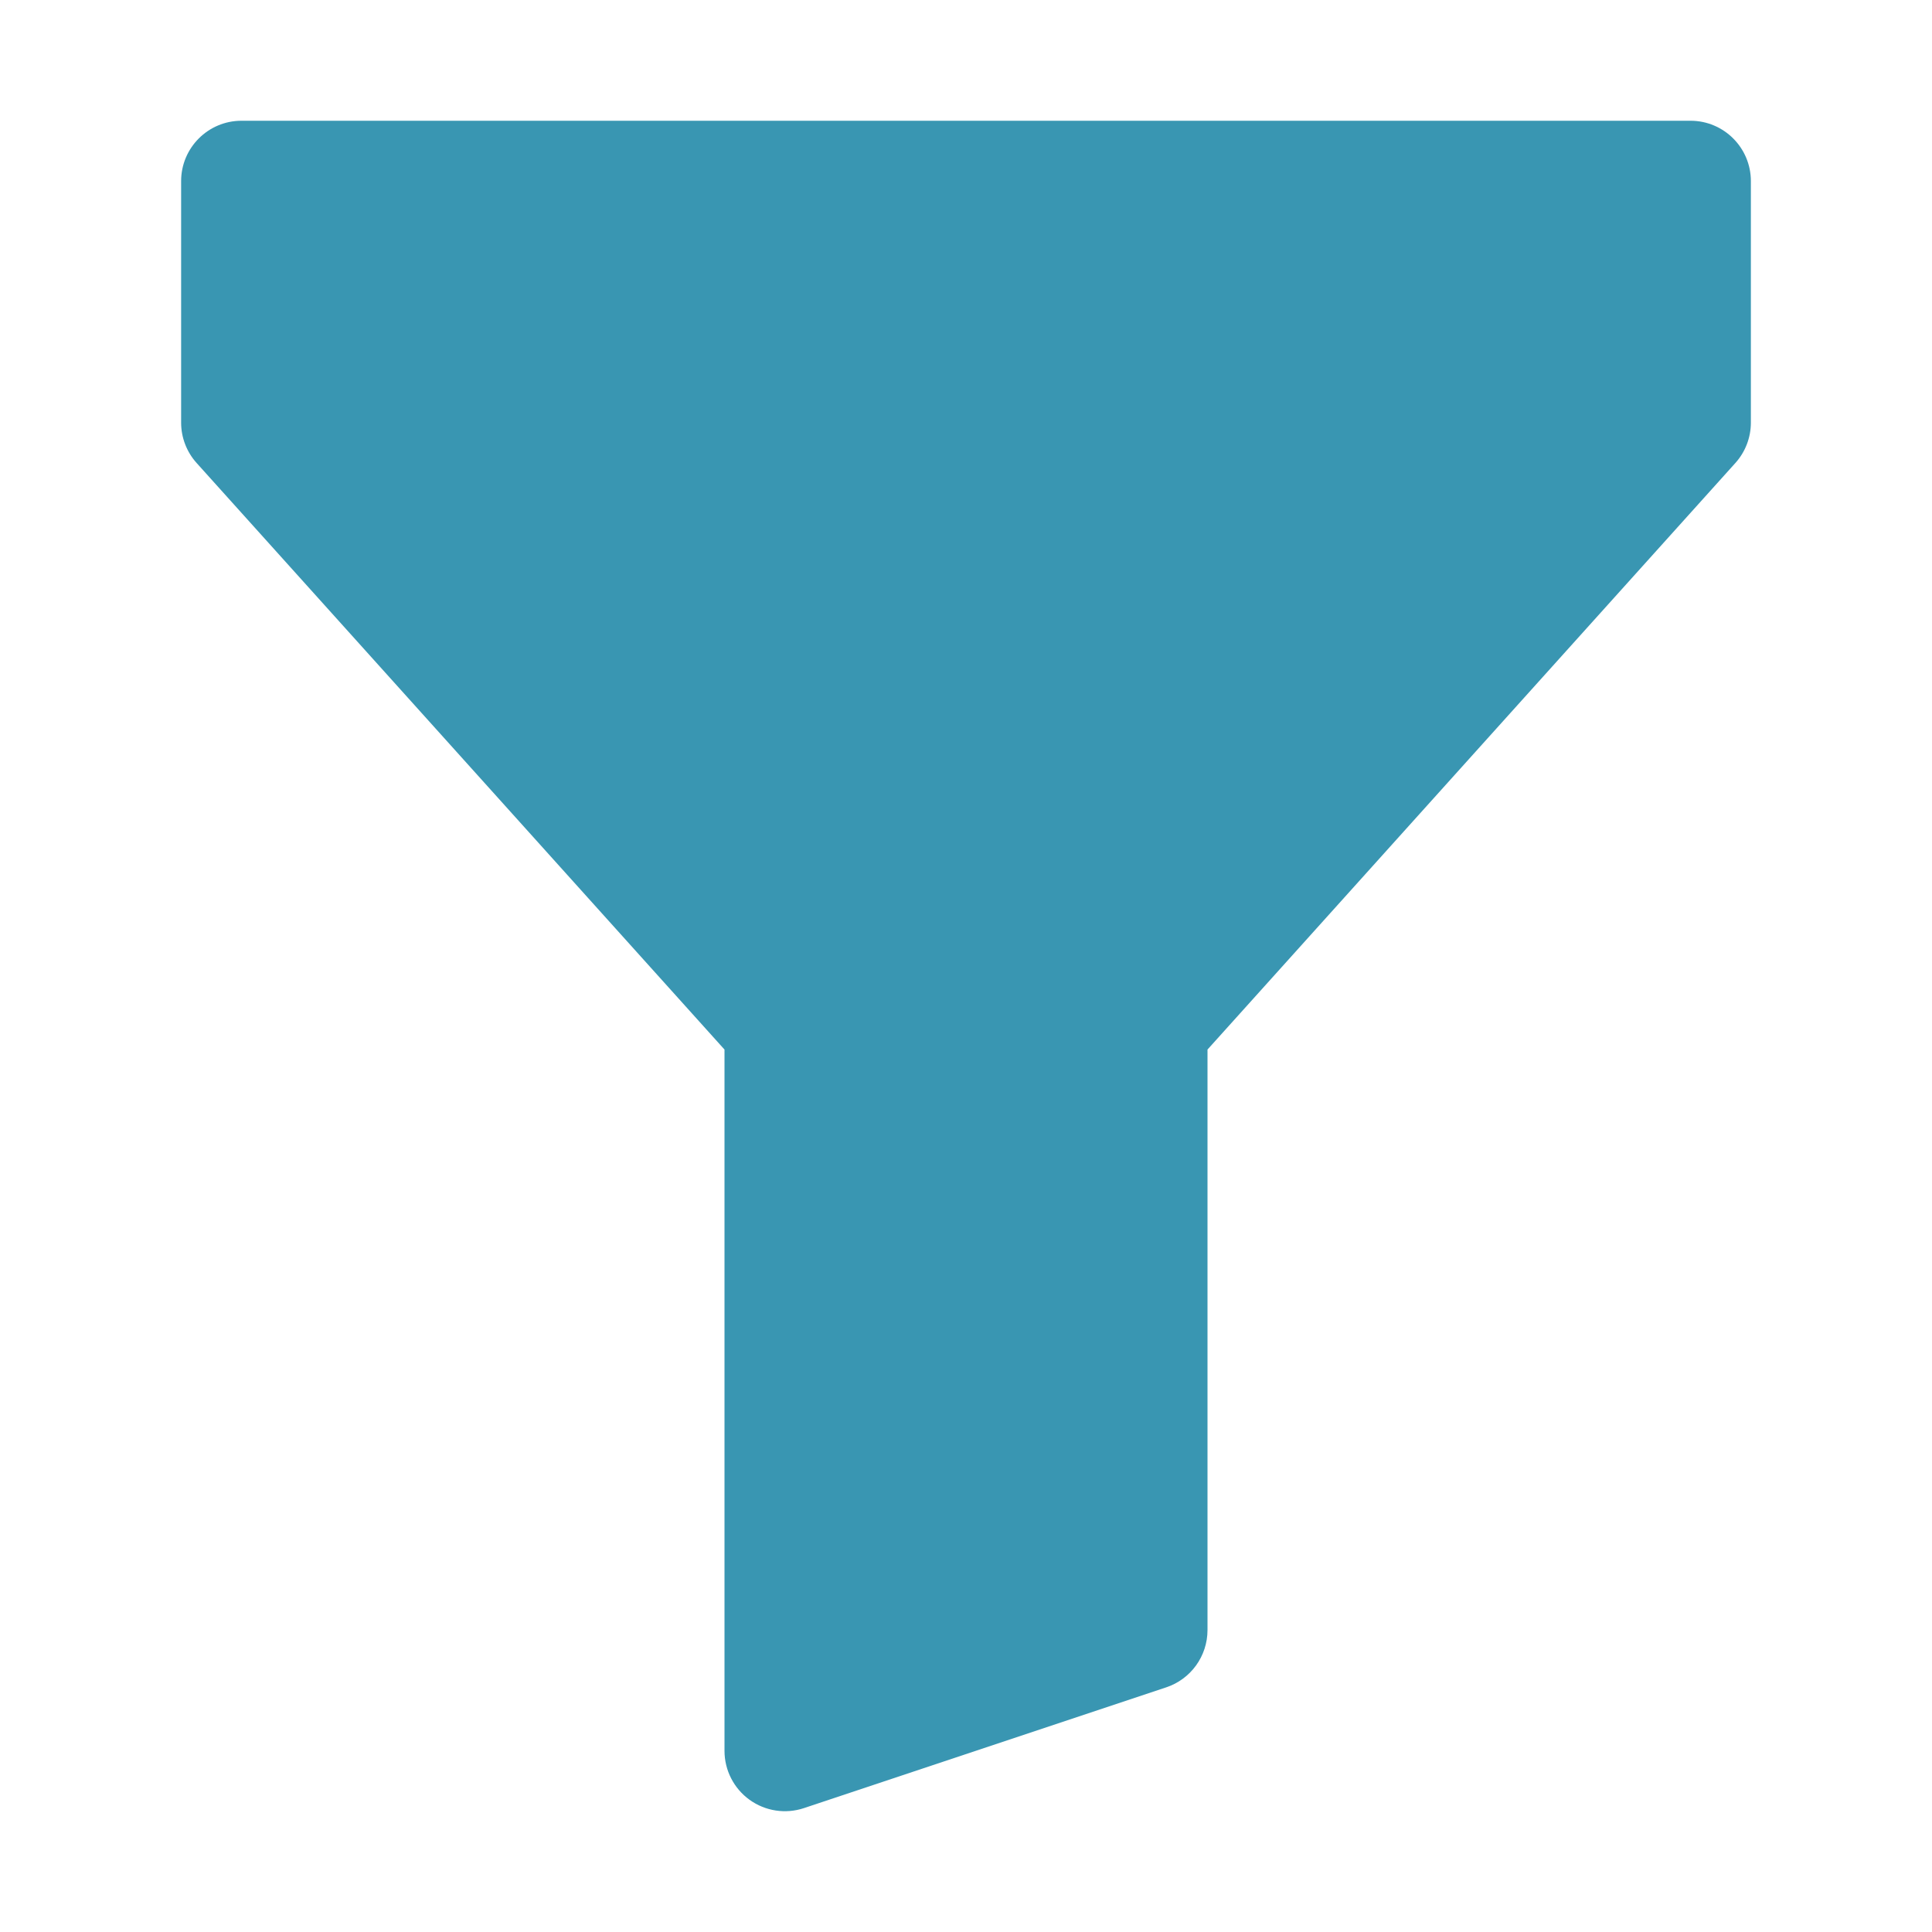
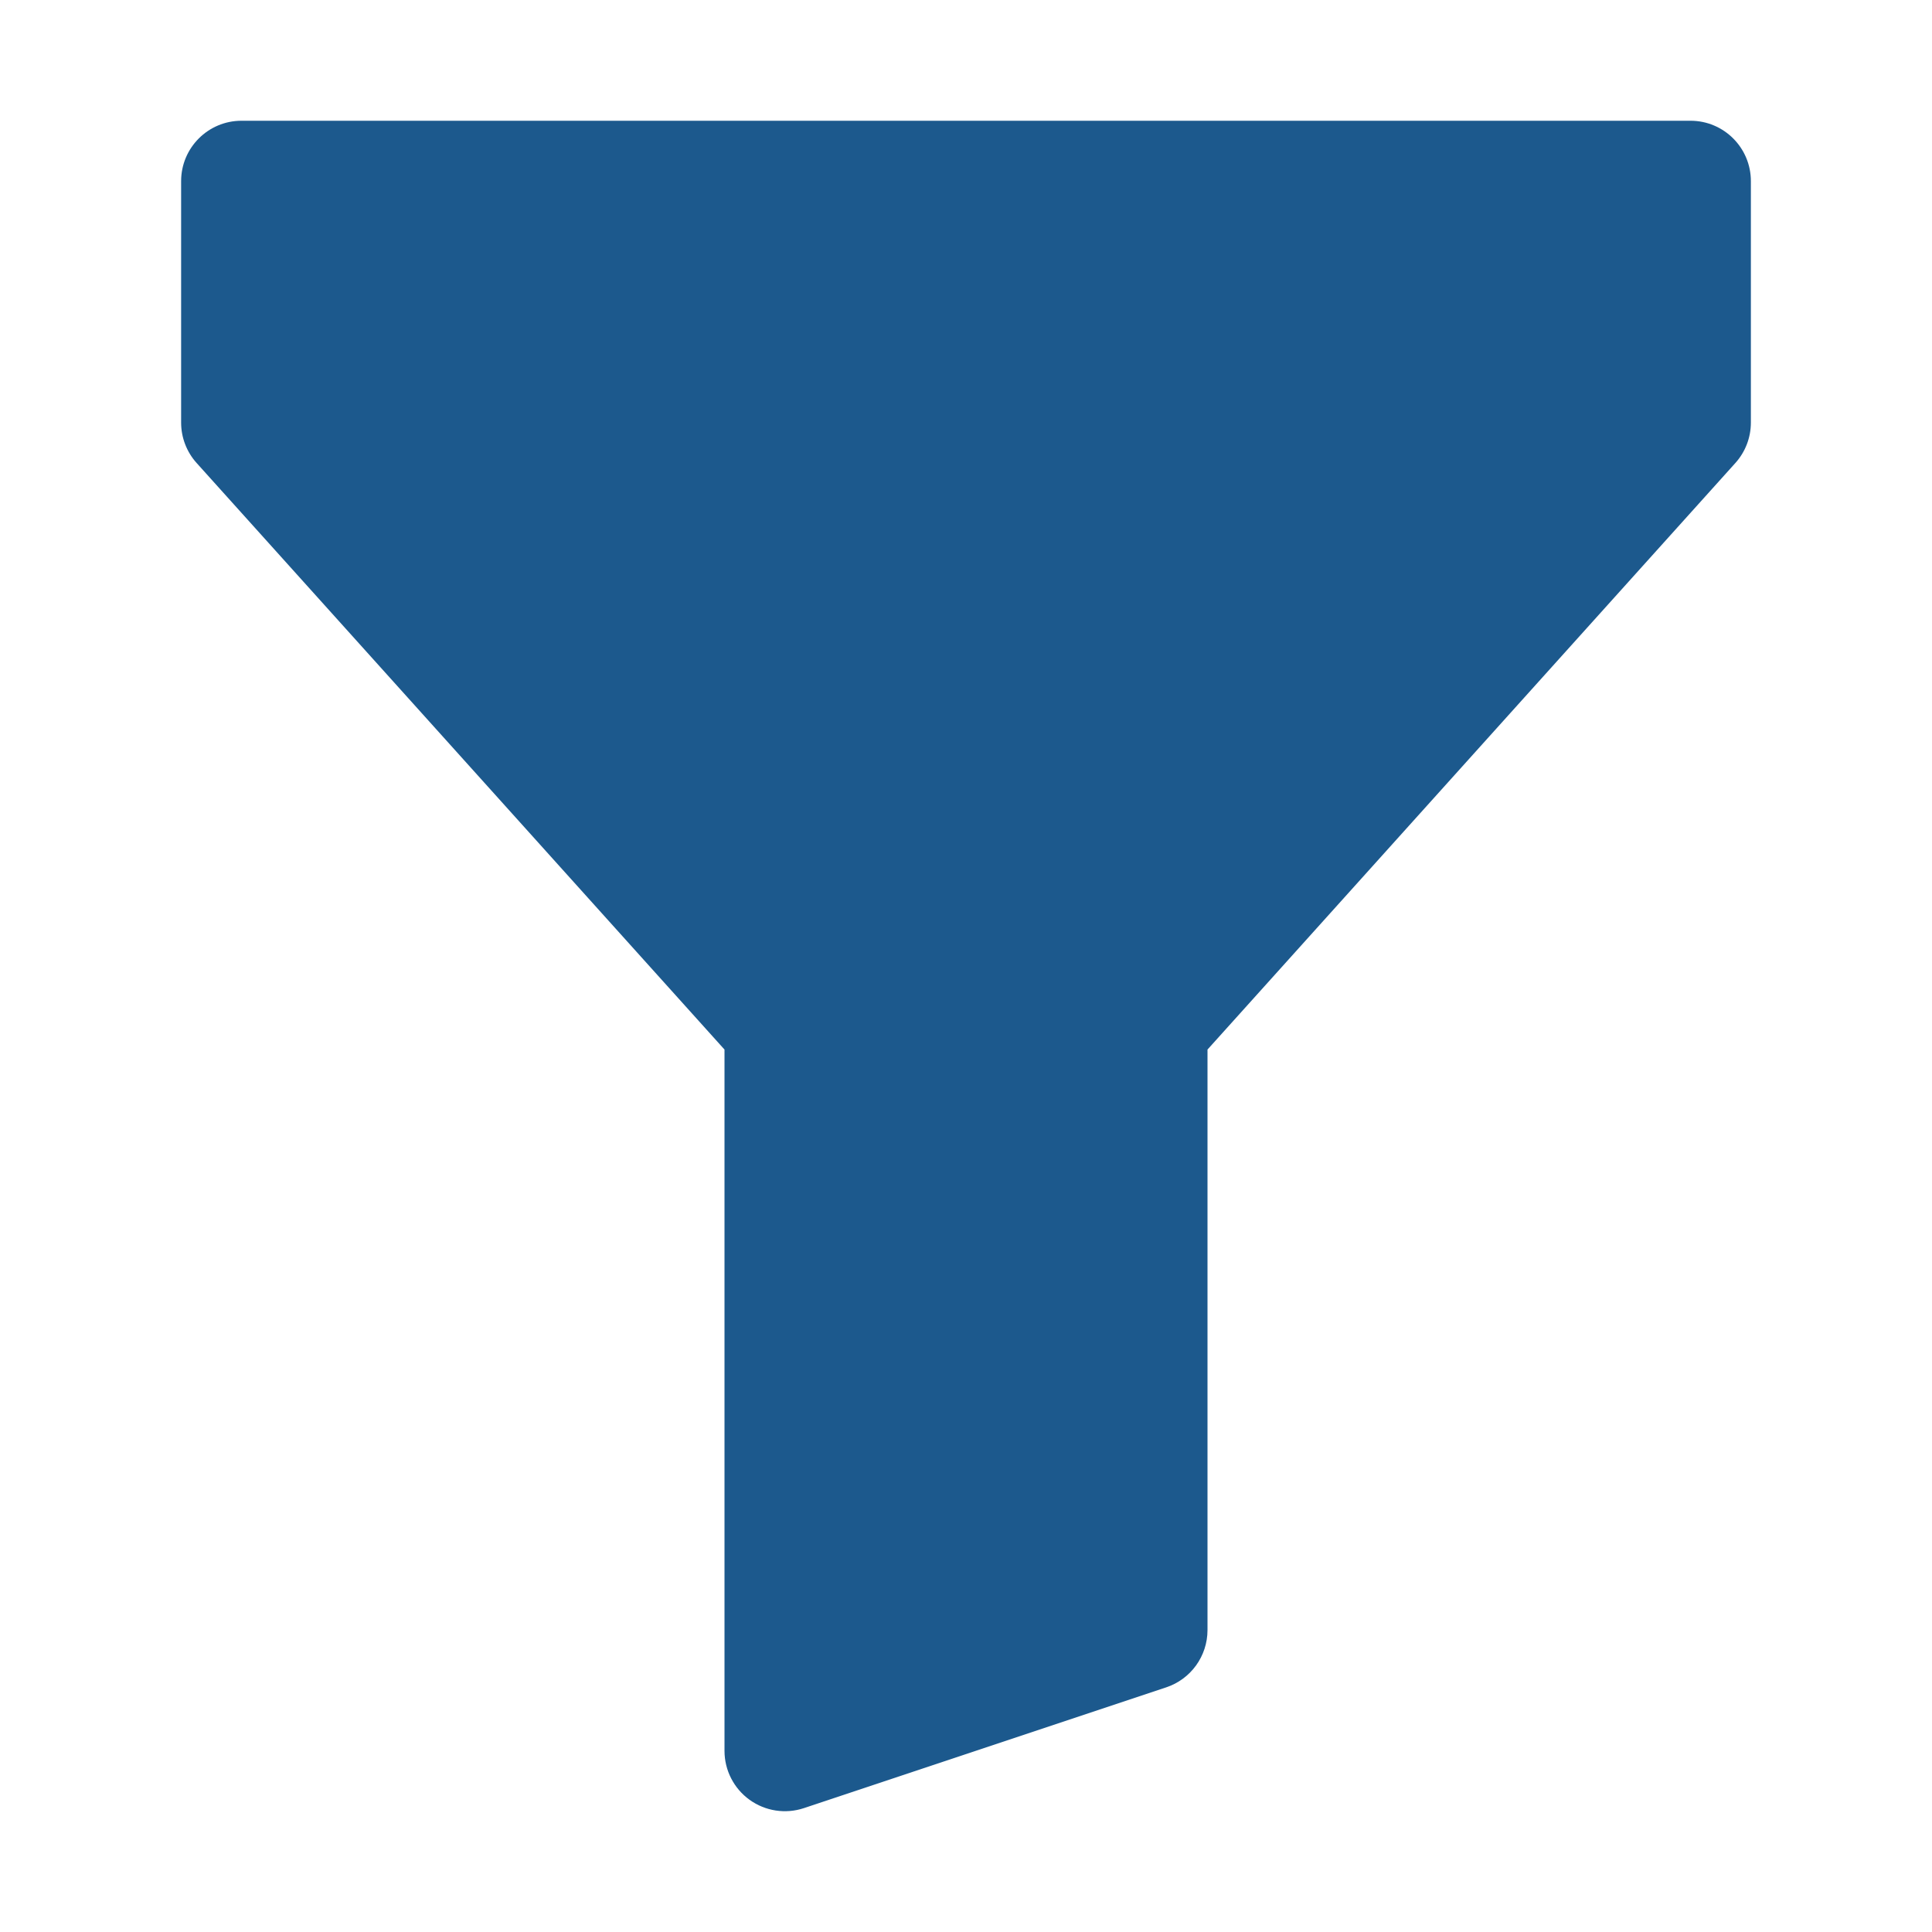
- <svg xmlns="http://www.w3.org/2000/svg" width="16" height="16" fill="#3996b2" class="bi bi-funnel-fill" viewBox="0 0 16 16">
+ <svg xmlns="http://www.w3.org/2000/svg" width="16" height="16" fill="#1c598d" class="bi bi-funnel-fill" viewBox="0 0 16 16">
  <path d="M1.5 1.5A.5.5 0 0 1 2 1h12a.5.5 0 0 1 .5.5v2a.5.5 0 0 1-.128.334L10 8.692V13.5a.5.5 0 0 1-.342.474l-3 1A.5.5 0 0 1 6 14.5V8.692L1.628 3.834A.5.5 0 0 1 1.5 3.5z" />
</svg>
